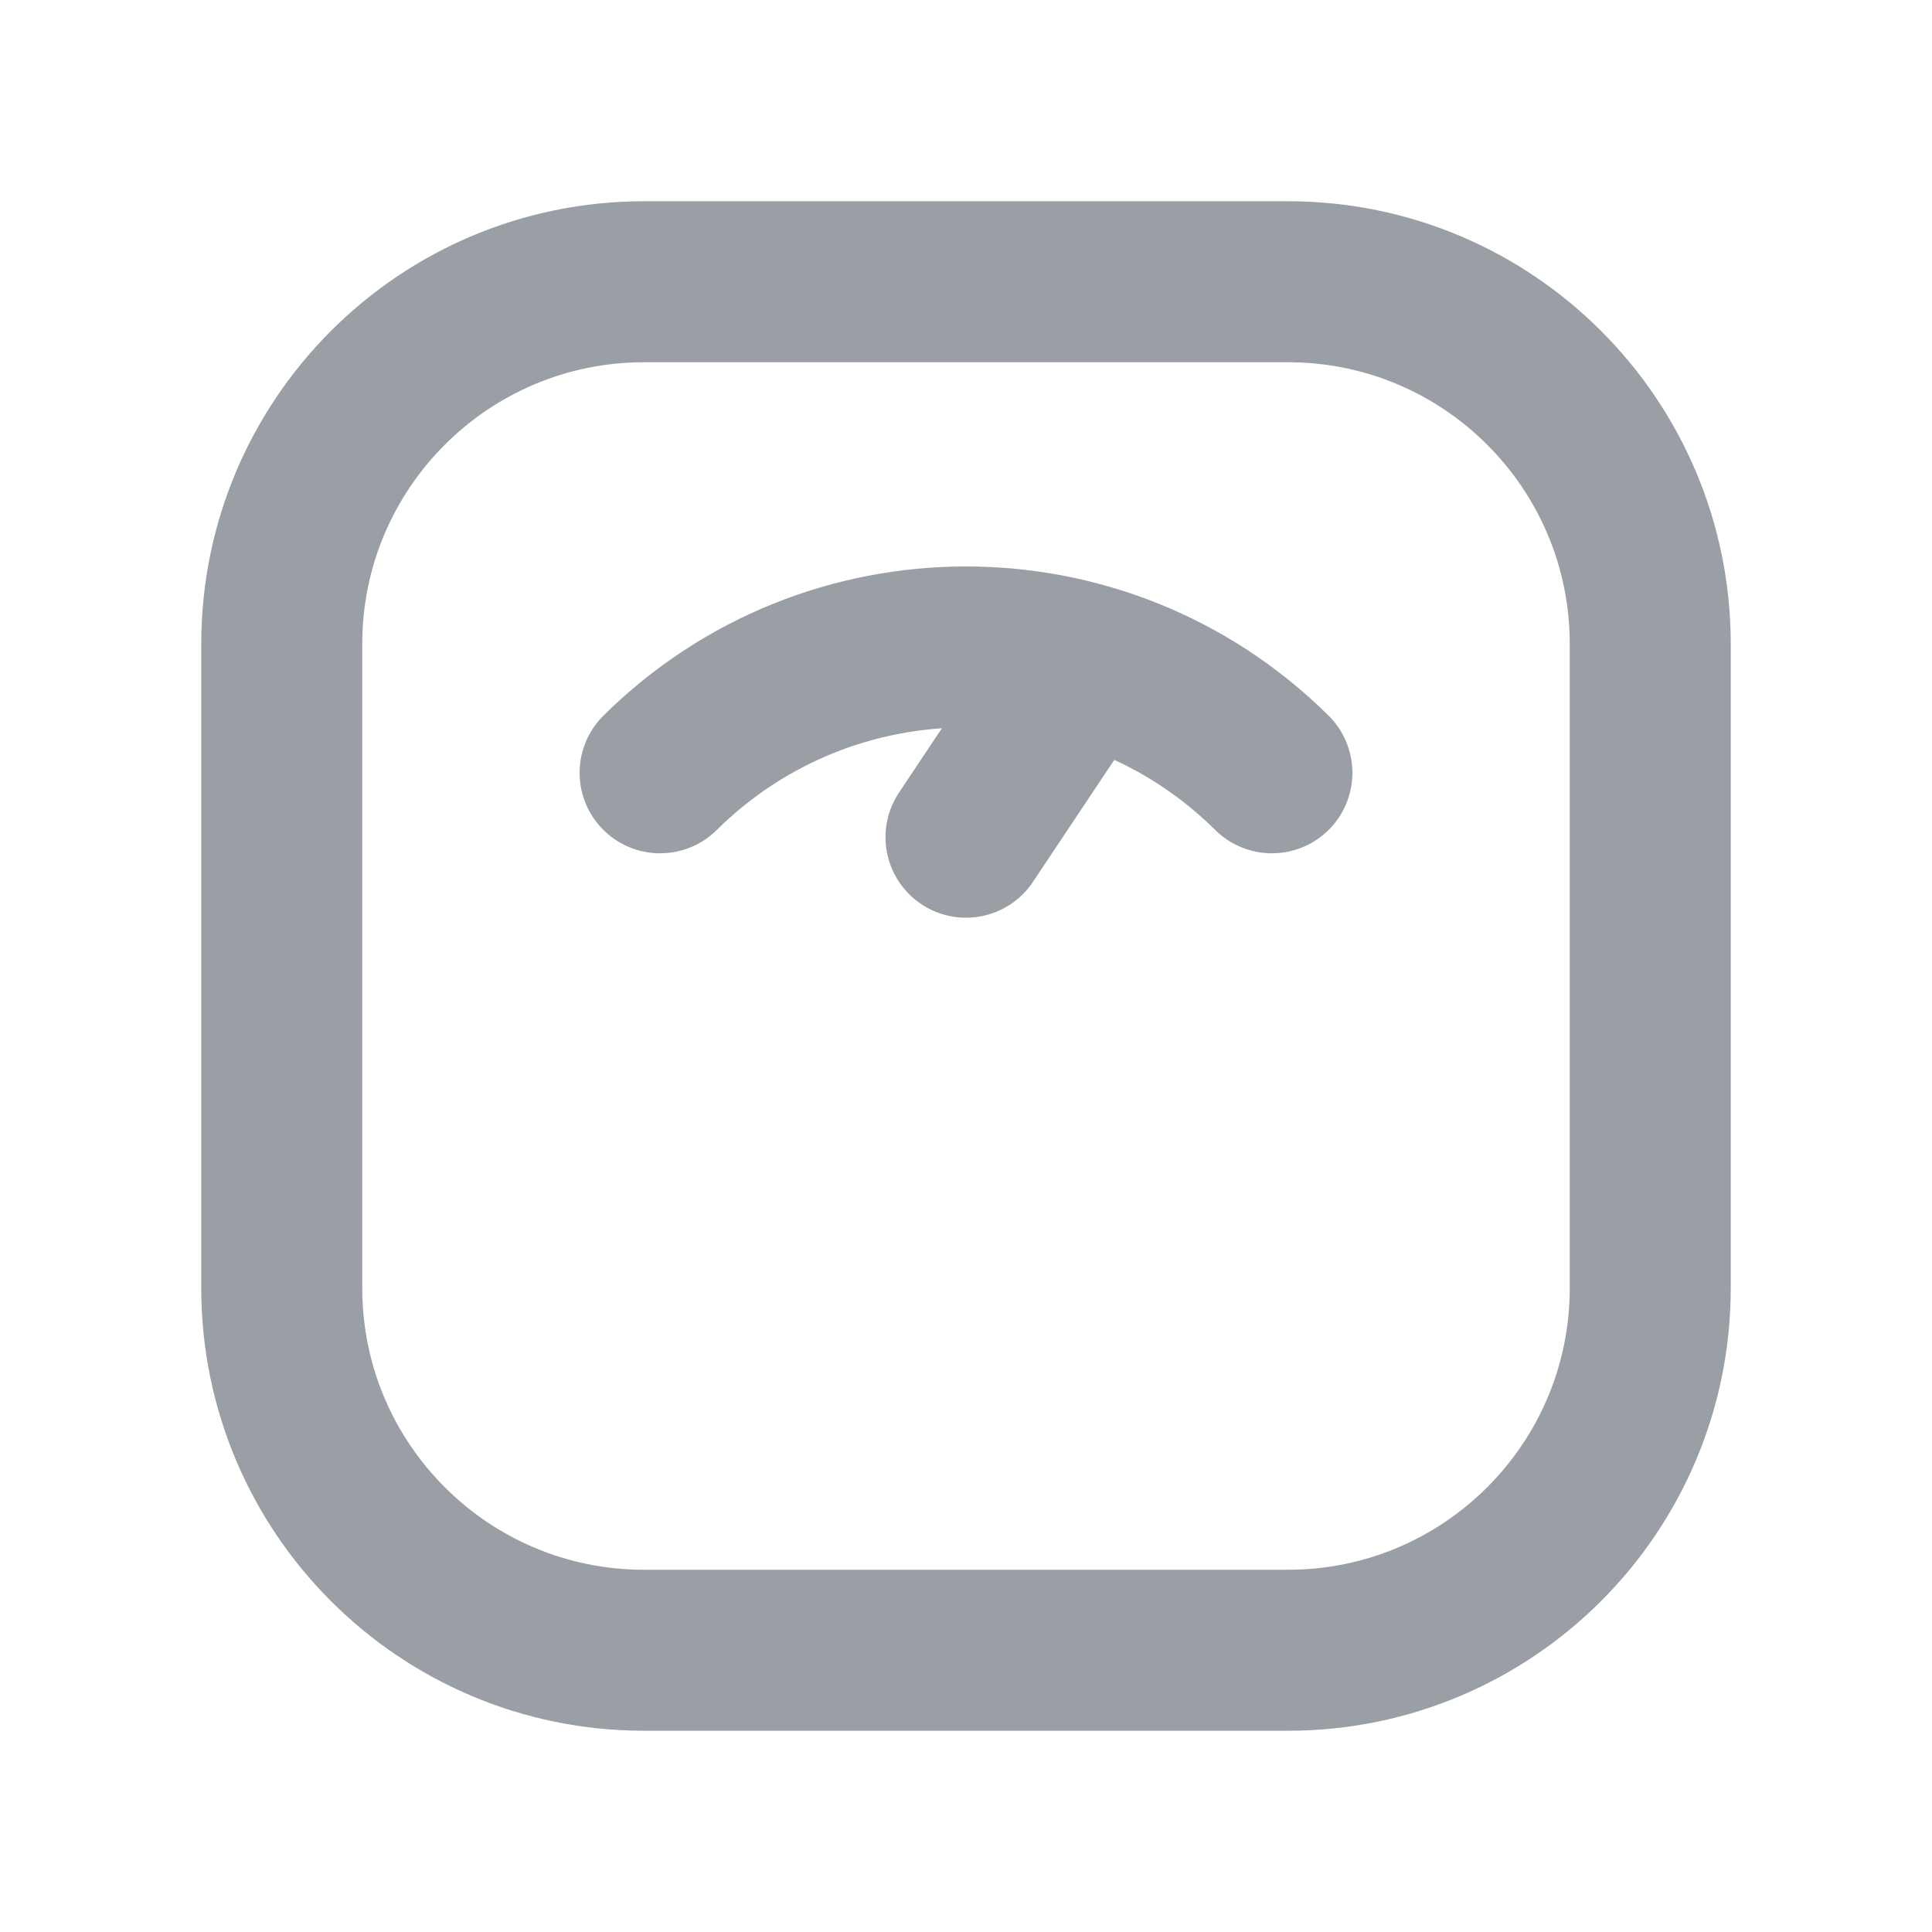
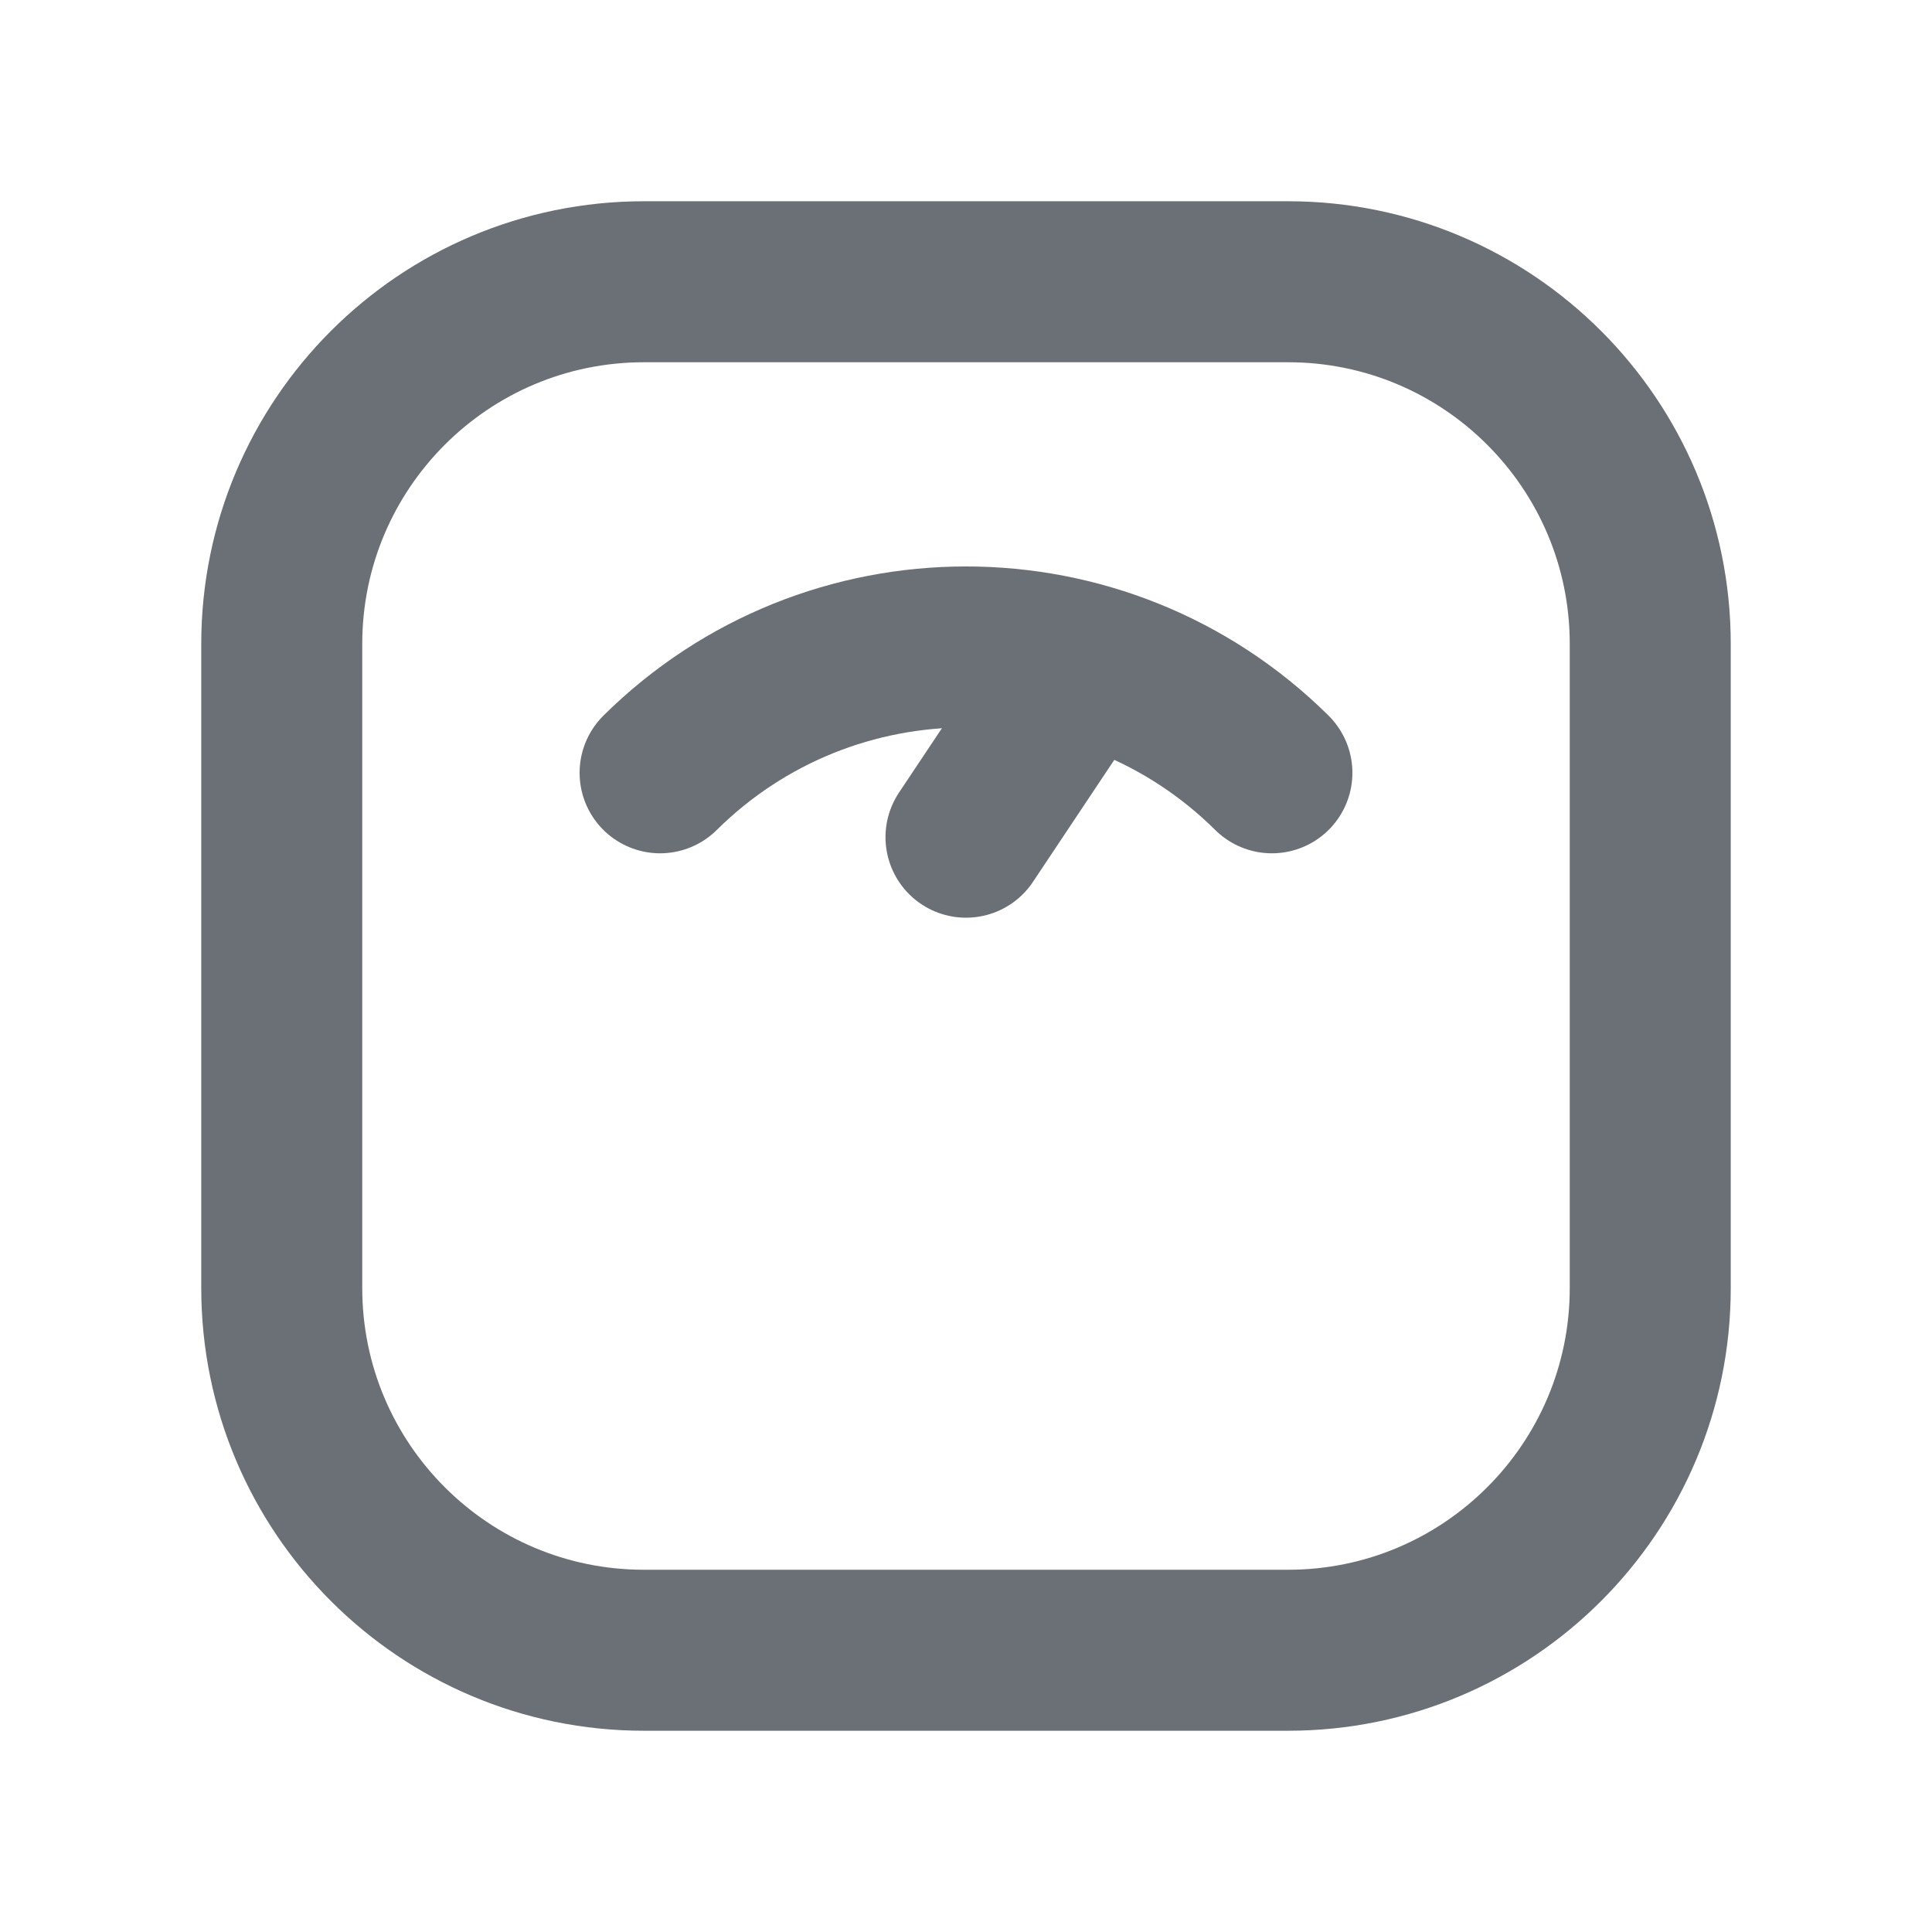
- <svg xmlns="http://www.w3.org/2000/svg" viewBox="0 0 24 24" fill="none" stroke="#9a9ea5" stroke-width="2" stroke-linecap="round" stroke-linejoin="round">
+ <svg xmlns="http://www.w3.org/2000/svg" viewBox="0 0 24 24" fill="none" stroke="#6b6f76" stroke-width="2" stroke-linecap="round" stroke-linejoin="round">
  <rect x="3.5" y="3.5" width="17" height="17" rx="4.5" />
  <path d="M8.2 9.6a5.4 5.4 0 0 1 7.6 0" />
  <path d="M12 10.4l1.4-2.1" />
</svg>
